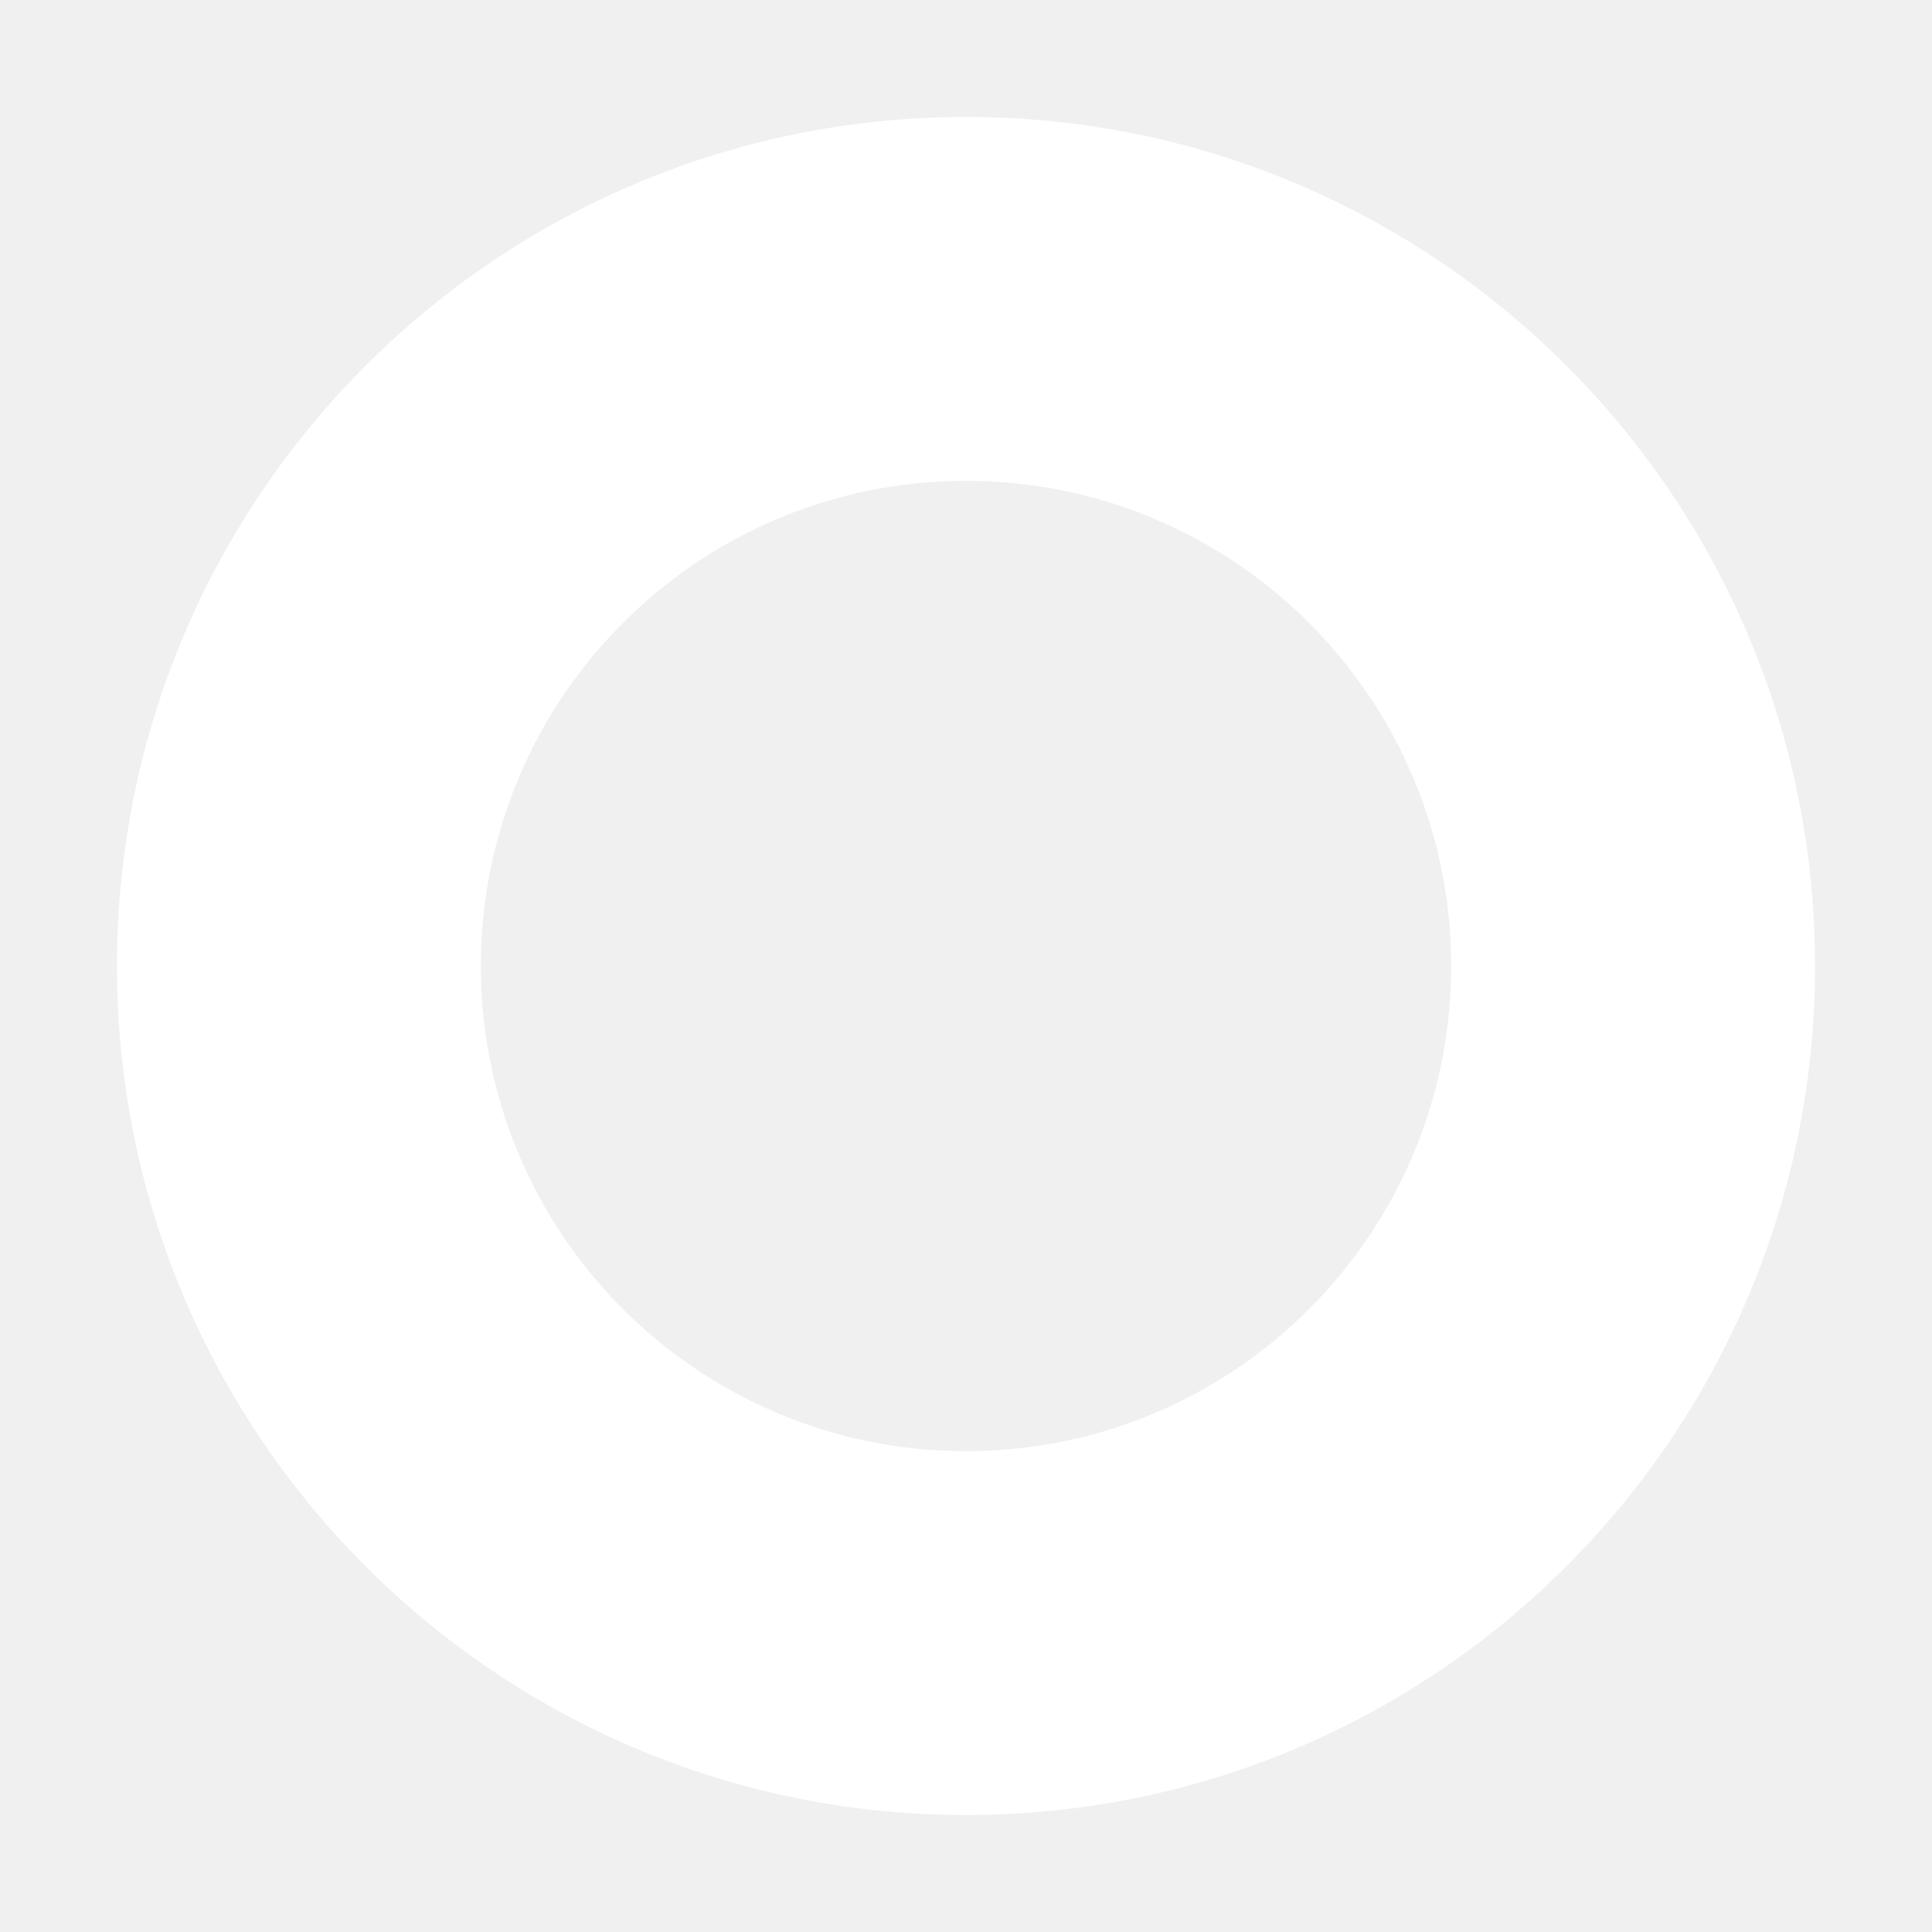
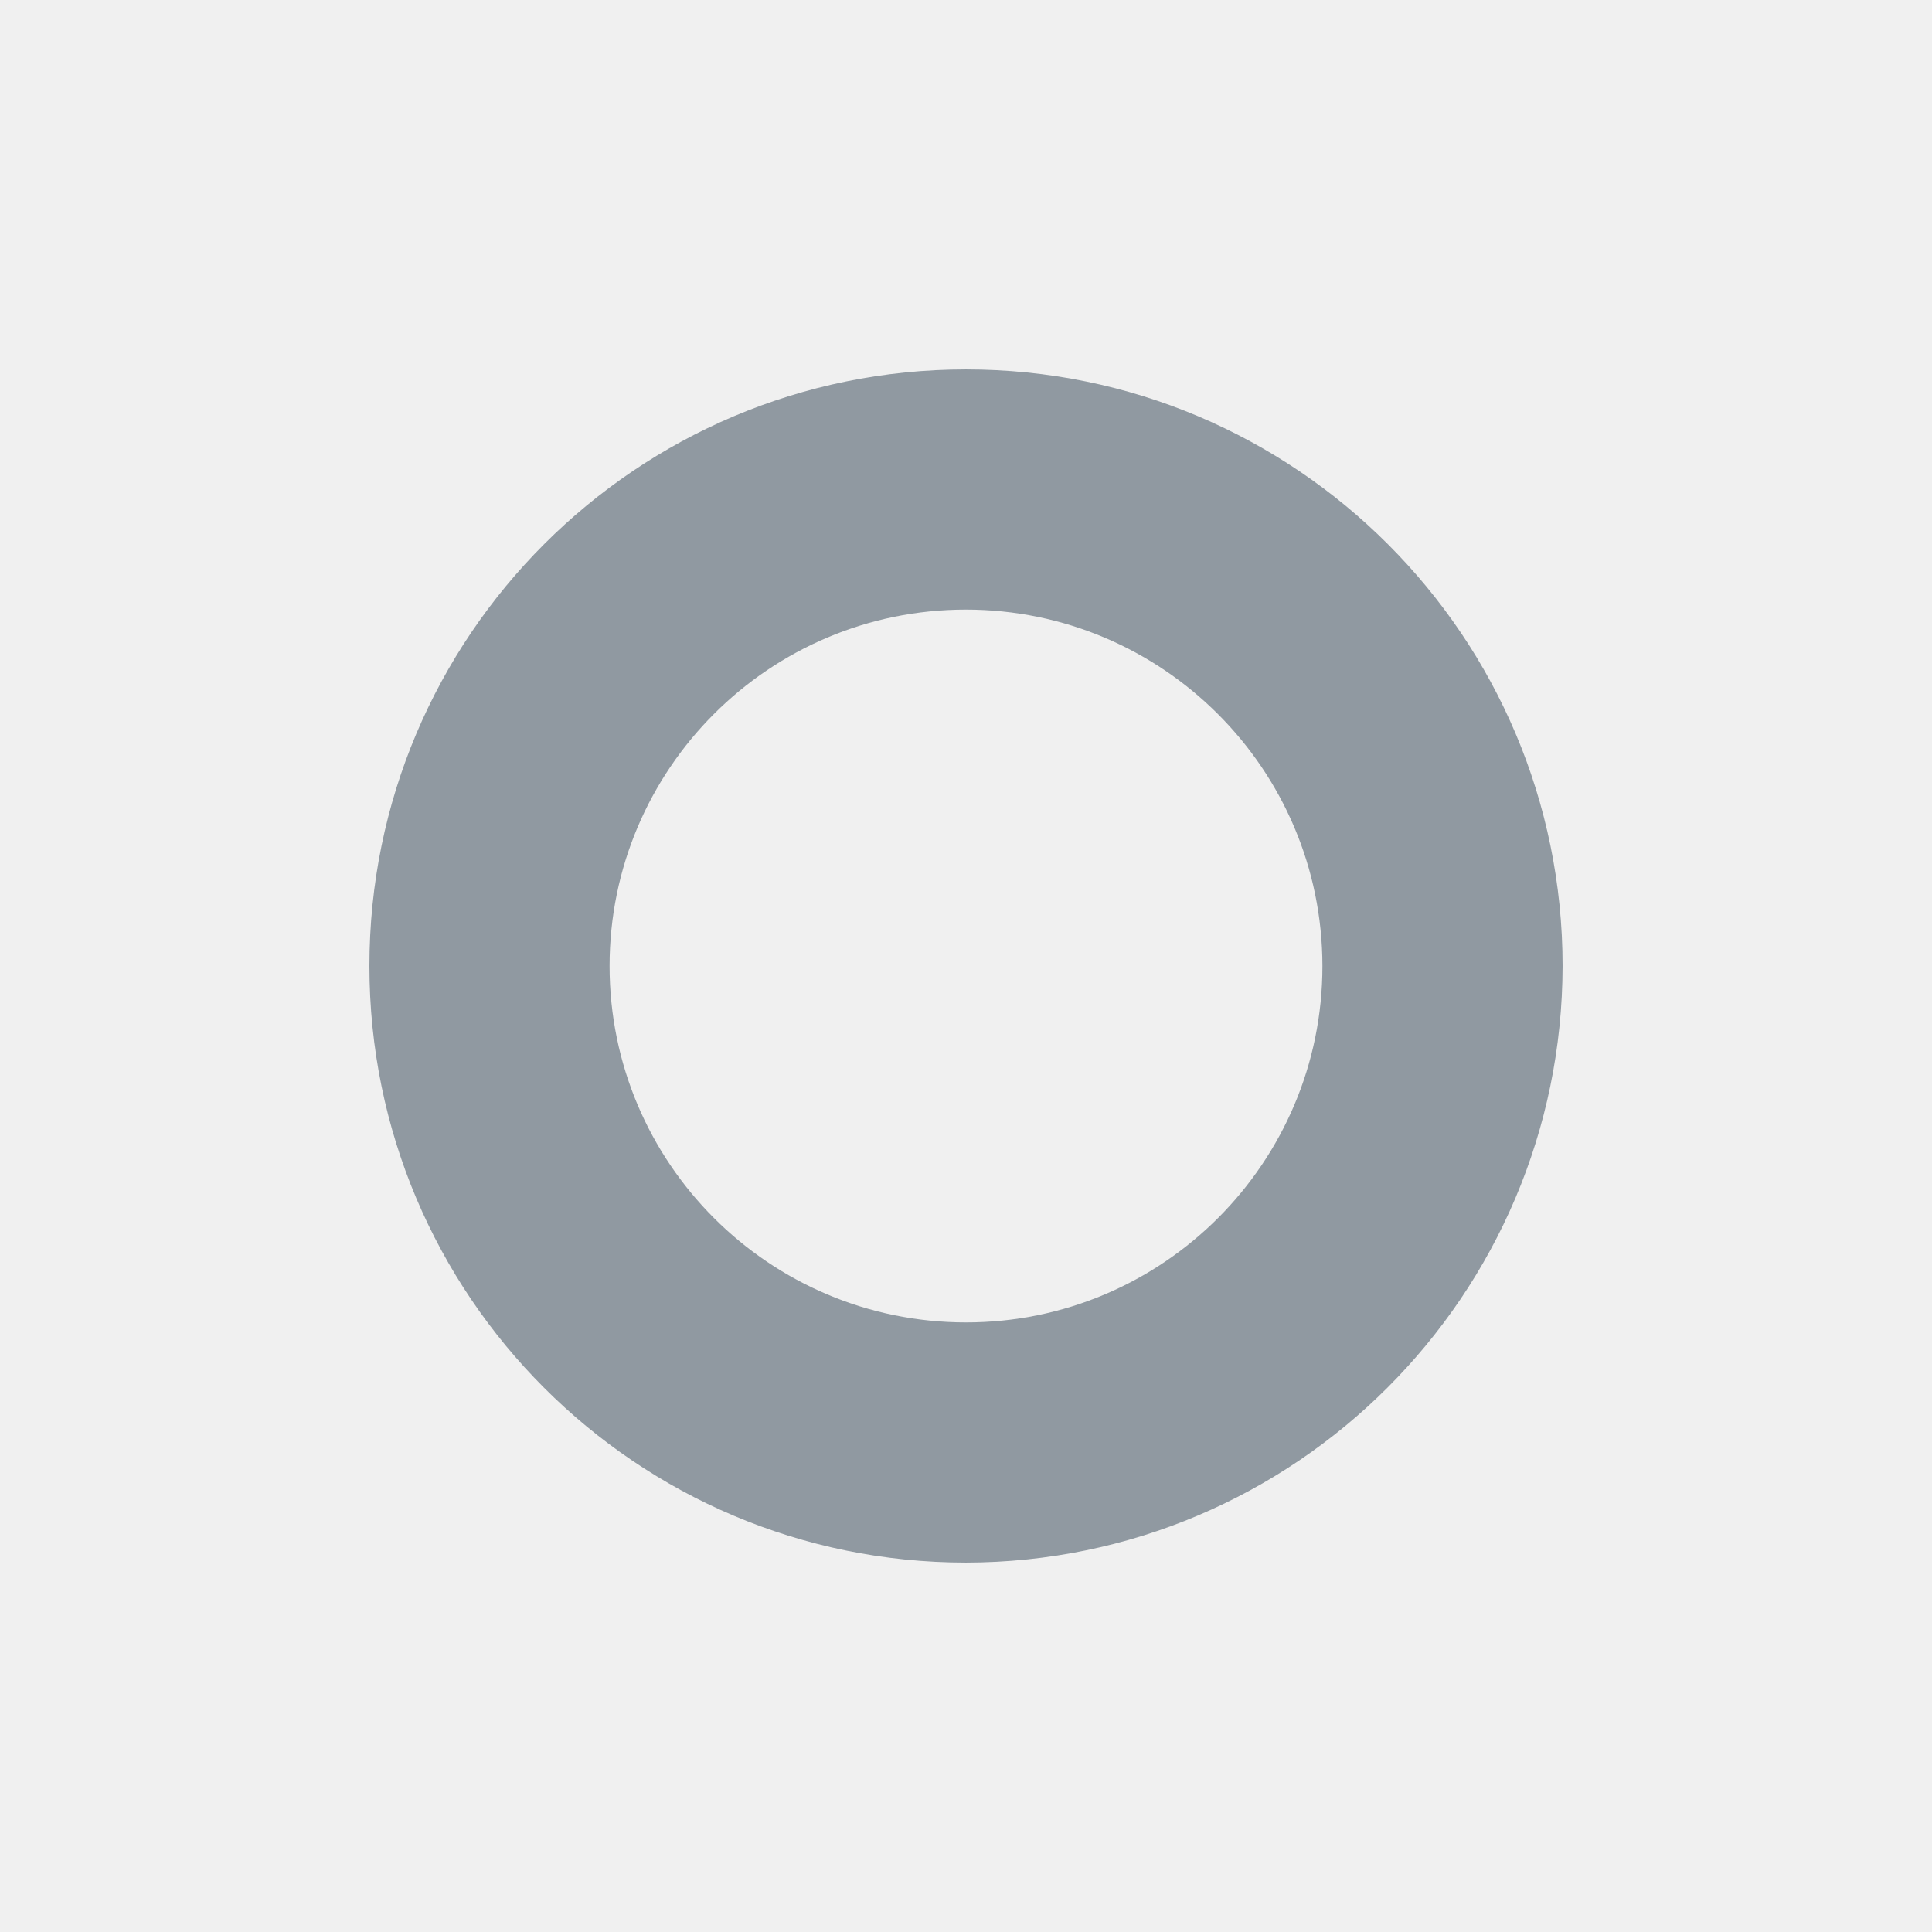
- <svg xmlns="http://www.w3.org/2000/svg" width="512" height="512" viewBox="0 0 512 512" fill="none">
-   <path fill-rule="evenodd" clip-rule="evenodd" d="M481 256C481 380.264 380.264 481 256 481C131.736 481 31 380.264 31 256C31 131.736 131.736 31 256 31C380.264 31 481 131.736 481 256ZM384.571 256C384.571 327.008 327.008 384.571 256 384.571C184.992 384.571 127.429 327.008 127.429 256C127.429 184.992 184.992 127.429 256 127.429C327.008 127.429 384.571 184.992 384.571 256Z" fill="white" />
+ <svg xmlns="http://www.w3.org/2000/svg" width="58" height="58" viewBox="0 0 58 58">
+   <defs>
+     <style>.cls-1{fill:#9099a1}</style>
+   </defs>
+   <g id="レイヤー_2のコピー" data-name="レイヤー 2のコピー">
+     <path d="M29,46.91A17.91,17.91,0,1,1,46.91,29,17.94,17.94,0,0,1,29,46.91ZM29,18.3A10.7,10.7,0,1,0,39.7,29,10.71,10.71,0,0,0,29,18.3Z" class="cls-1" />
+   </g>
</svg>
